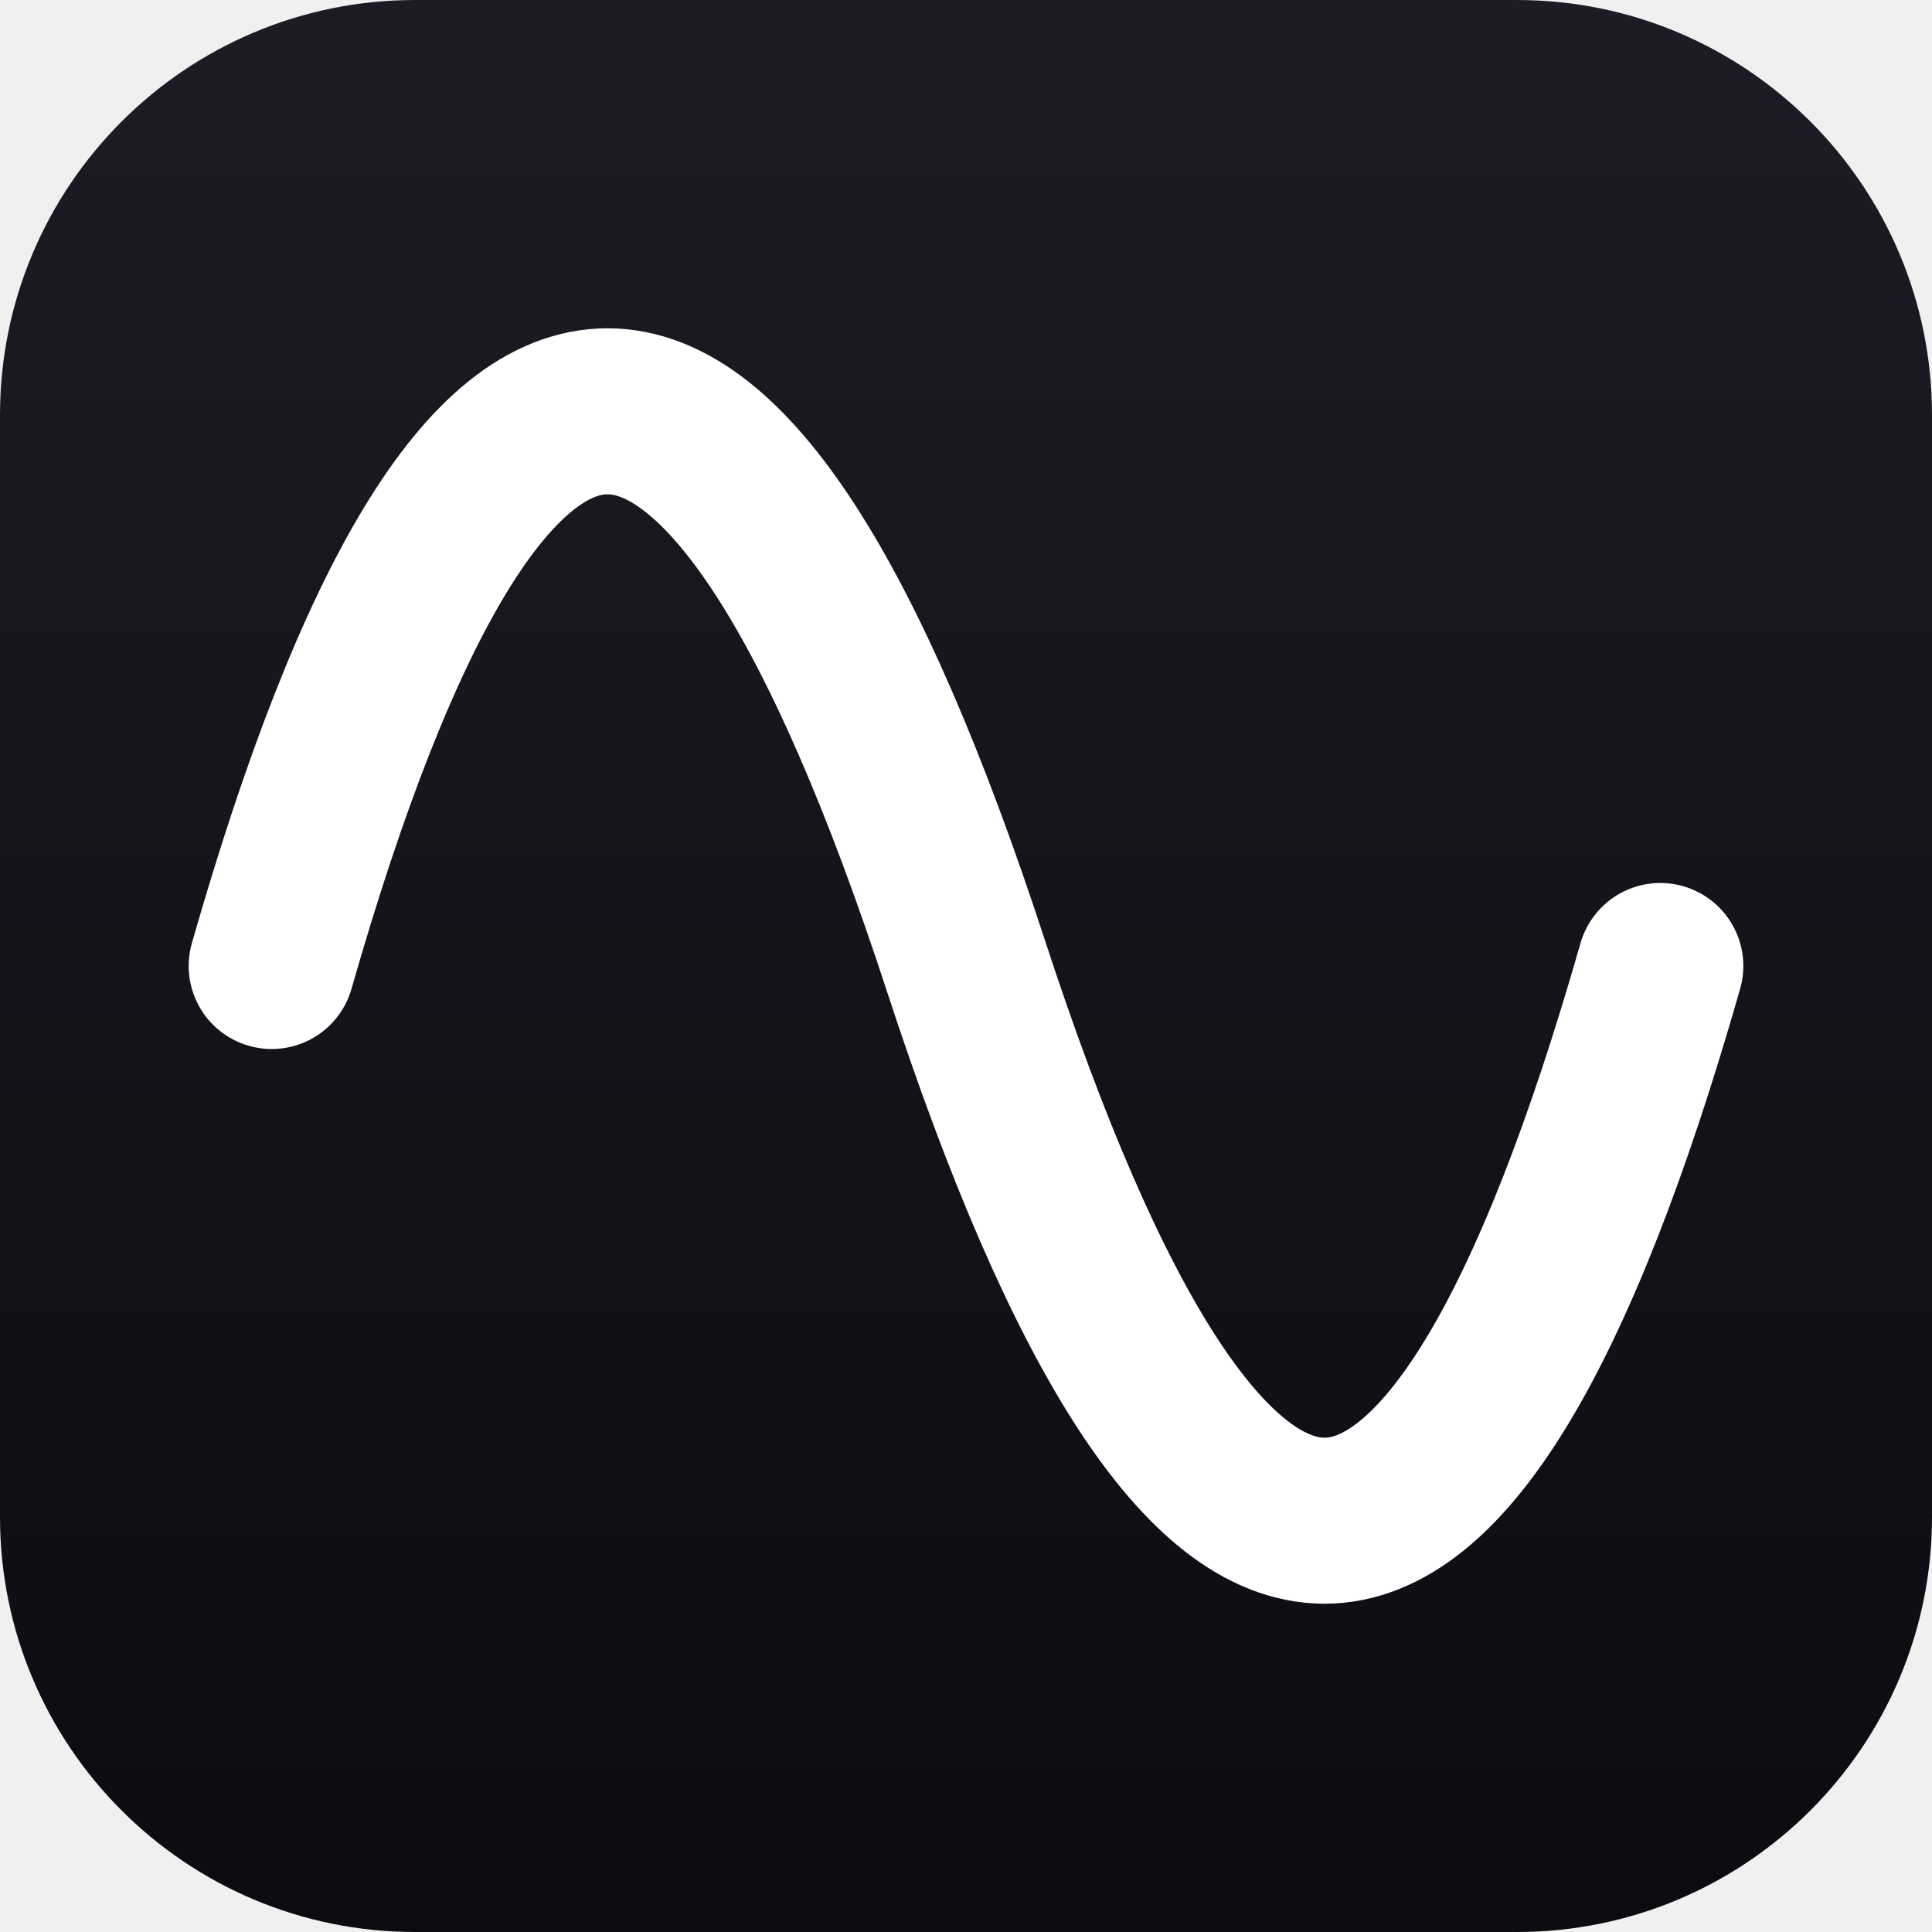
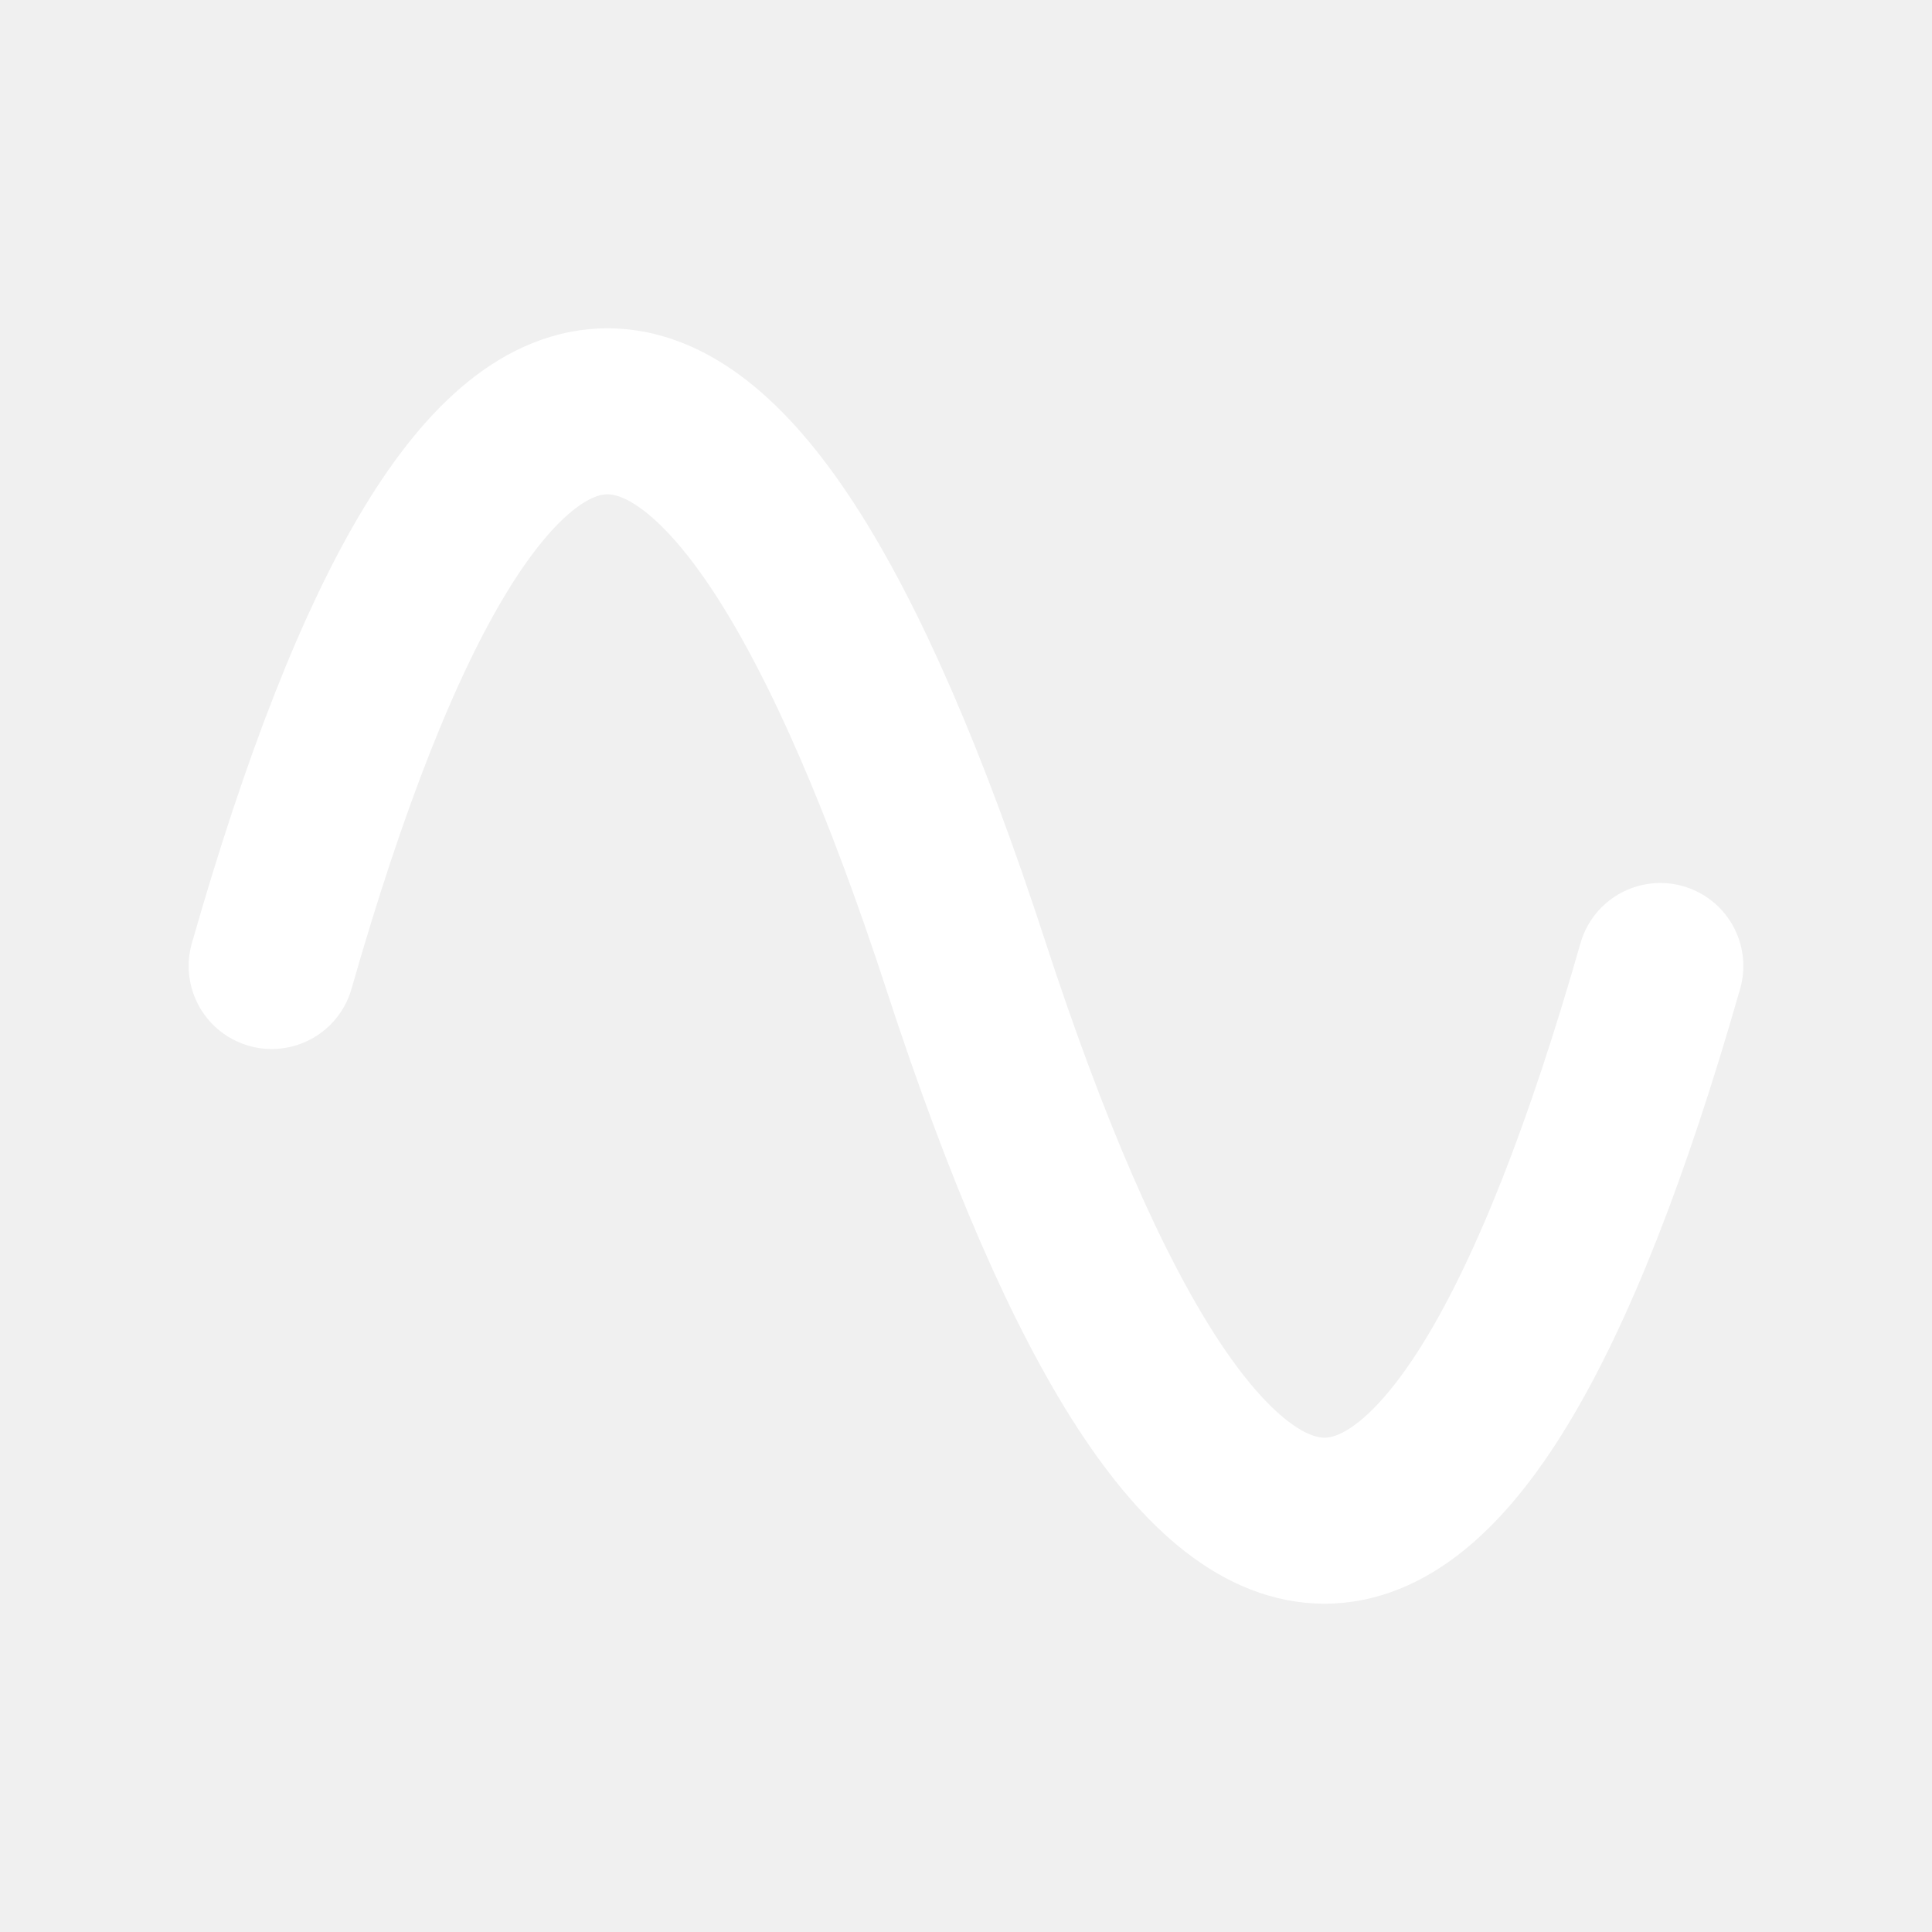
<svg xmlns="http://www.w3.org/2000/svg" width="192" height="192" viewBox="0 0 512 512" fill="none">
-   <defs>
-     <linearGradient id="bg" x1="256" y1="0" x2="256" y2="512" gradientUnits="userSpaceOnUse">
-       <stop offset="0%" stop-color="#1c1c26" />
-       <stop offset="100%" stop-color="#0b0b10" />
-     </linearGradient>
-   </defs>
-   <rect width="512" height="512" rx="110" fill="url(#bg)" />
  <path d="M 72 256 C 128 60 192 60 256 256 S 384 452 440 256" stroke="white" stroke-width="44" stroke-linecap="round" stroke-linejoin="round" fill="none" />
</svg>
